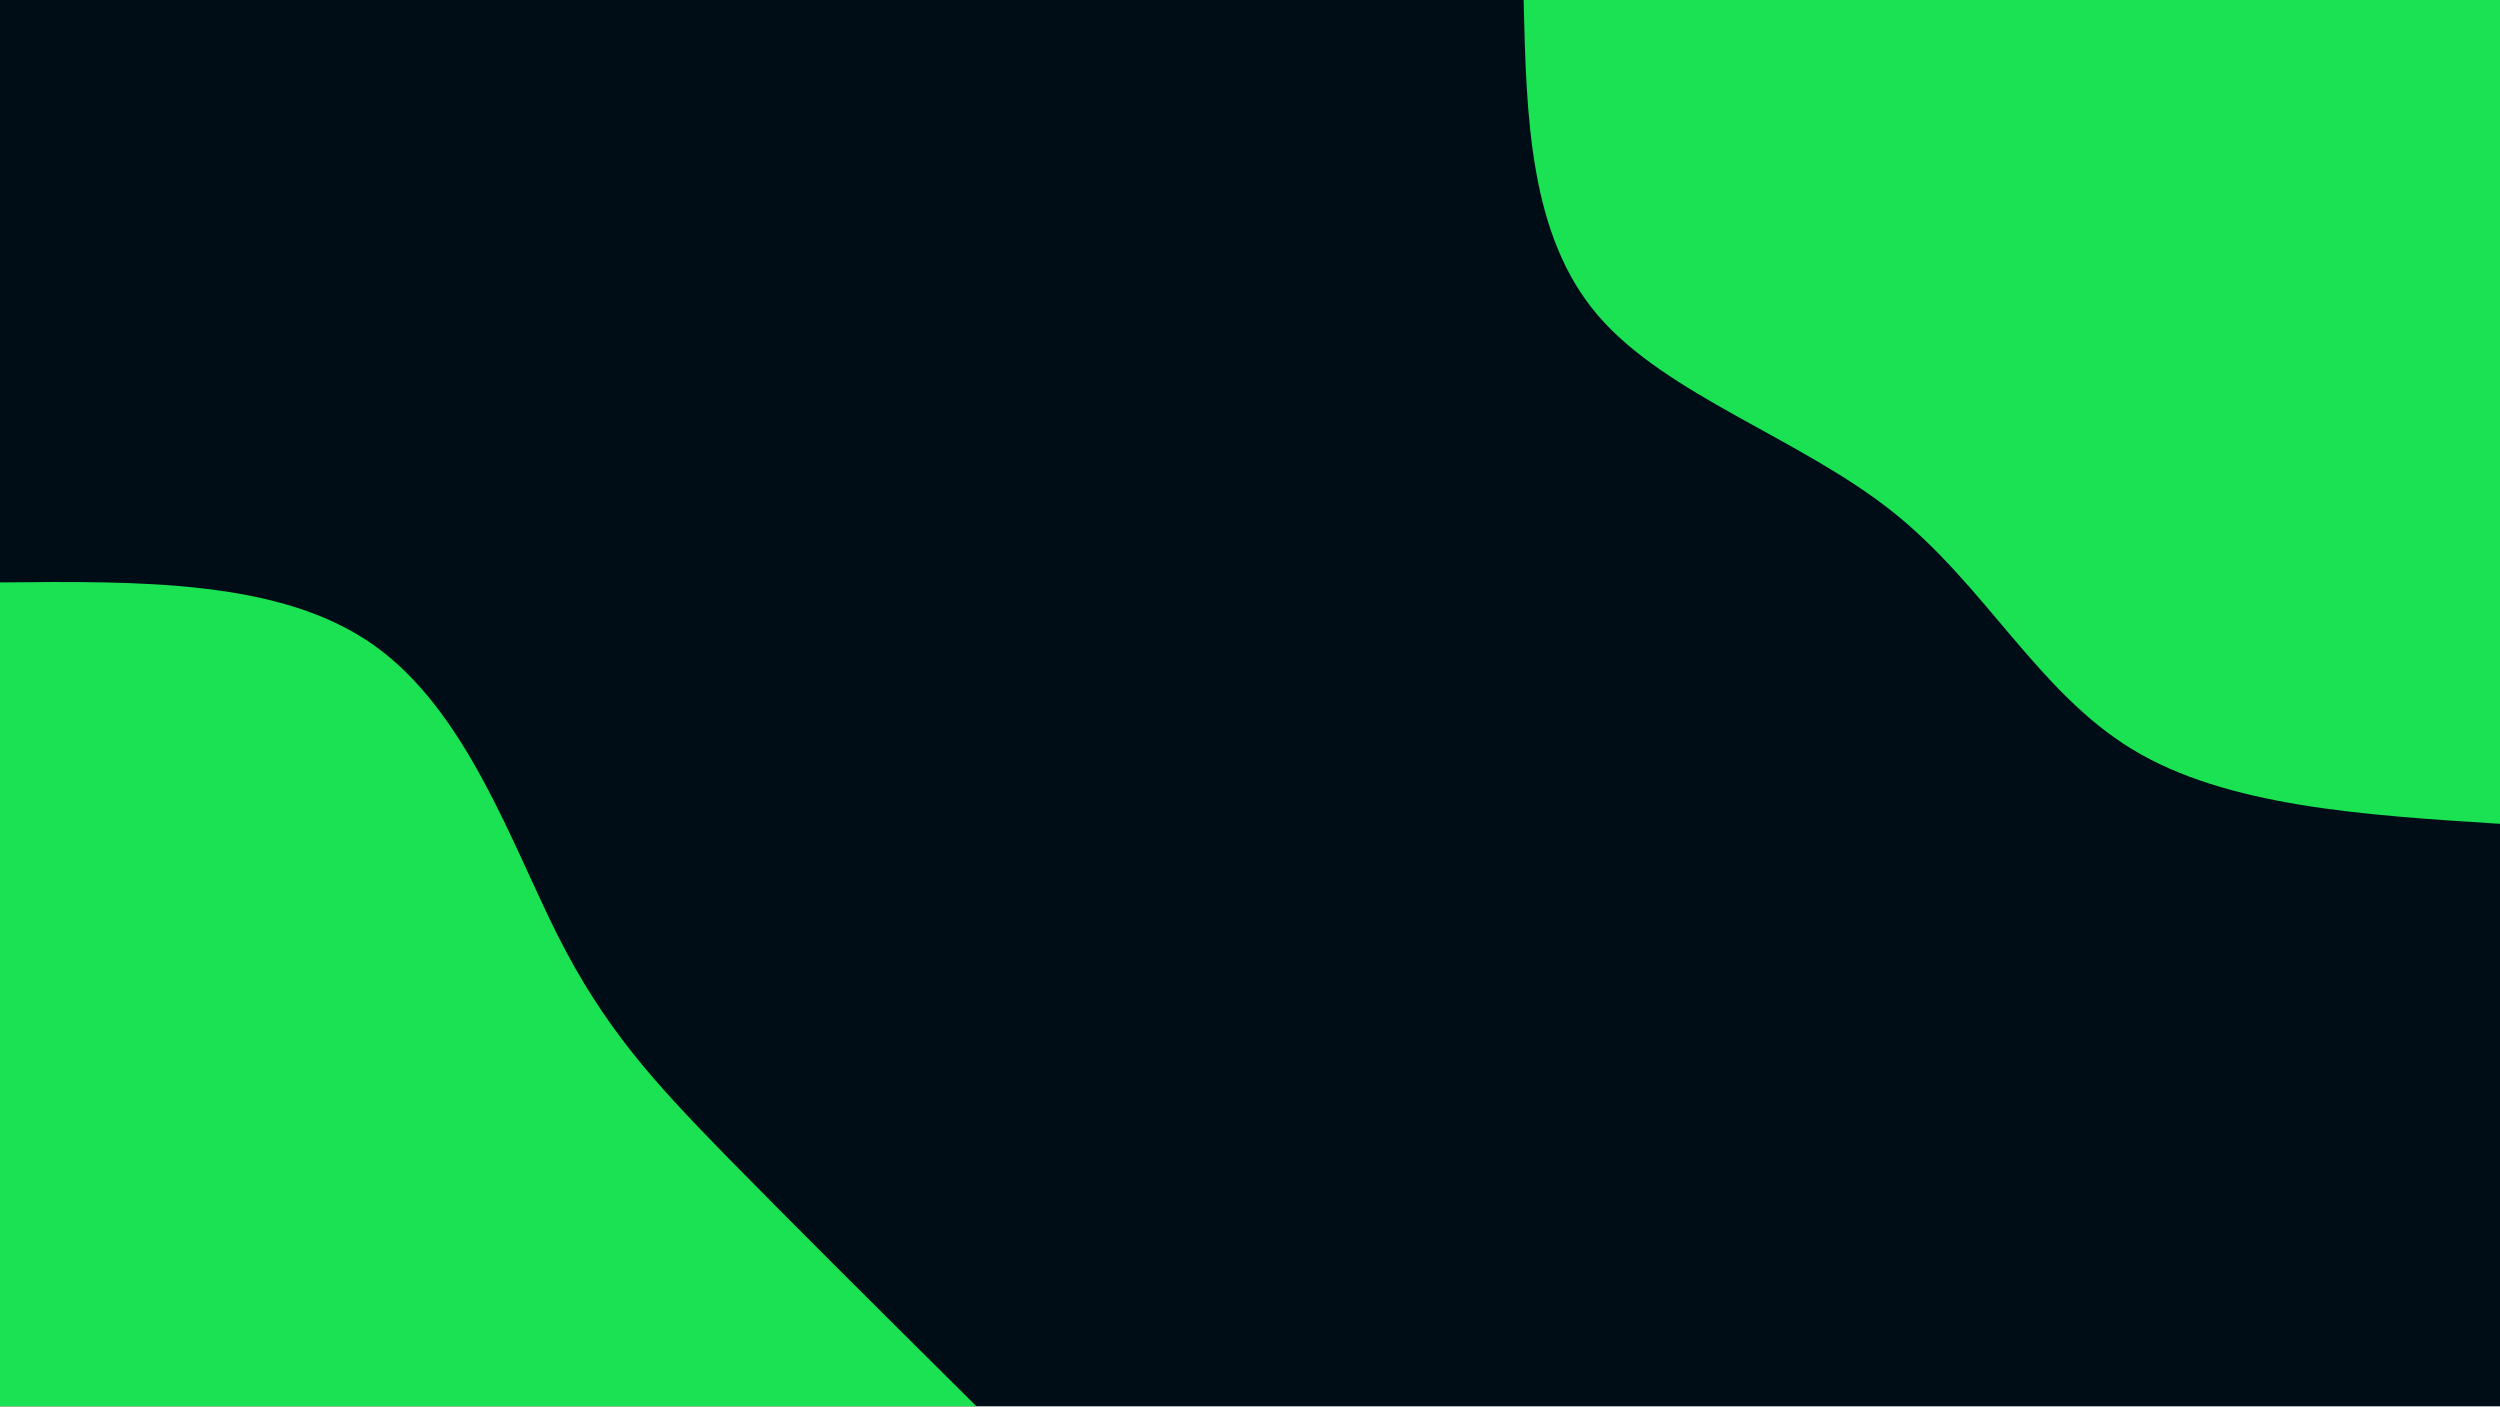
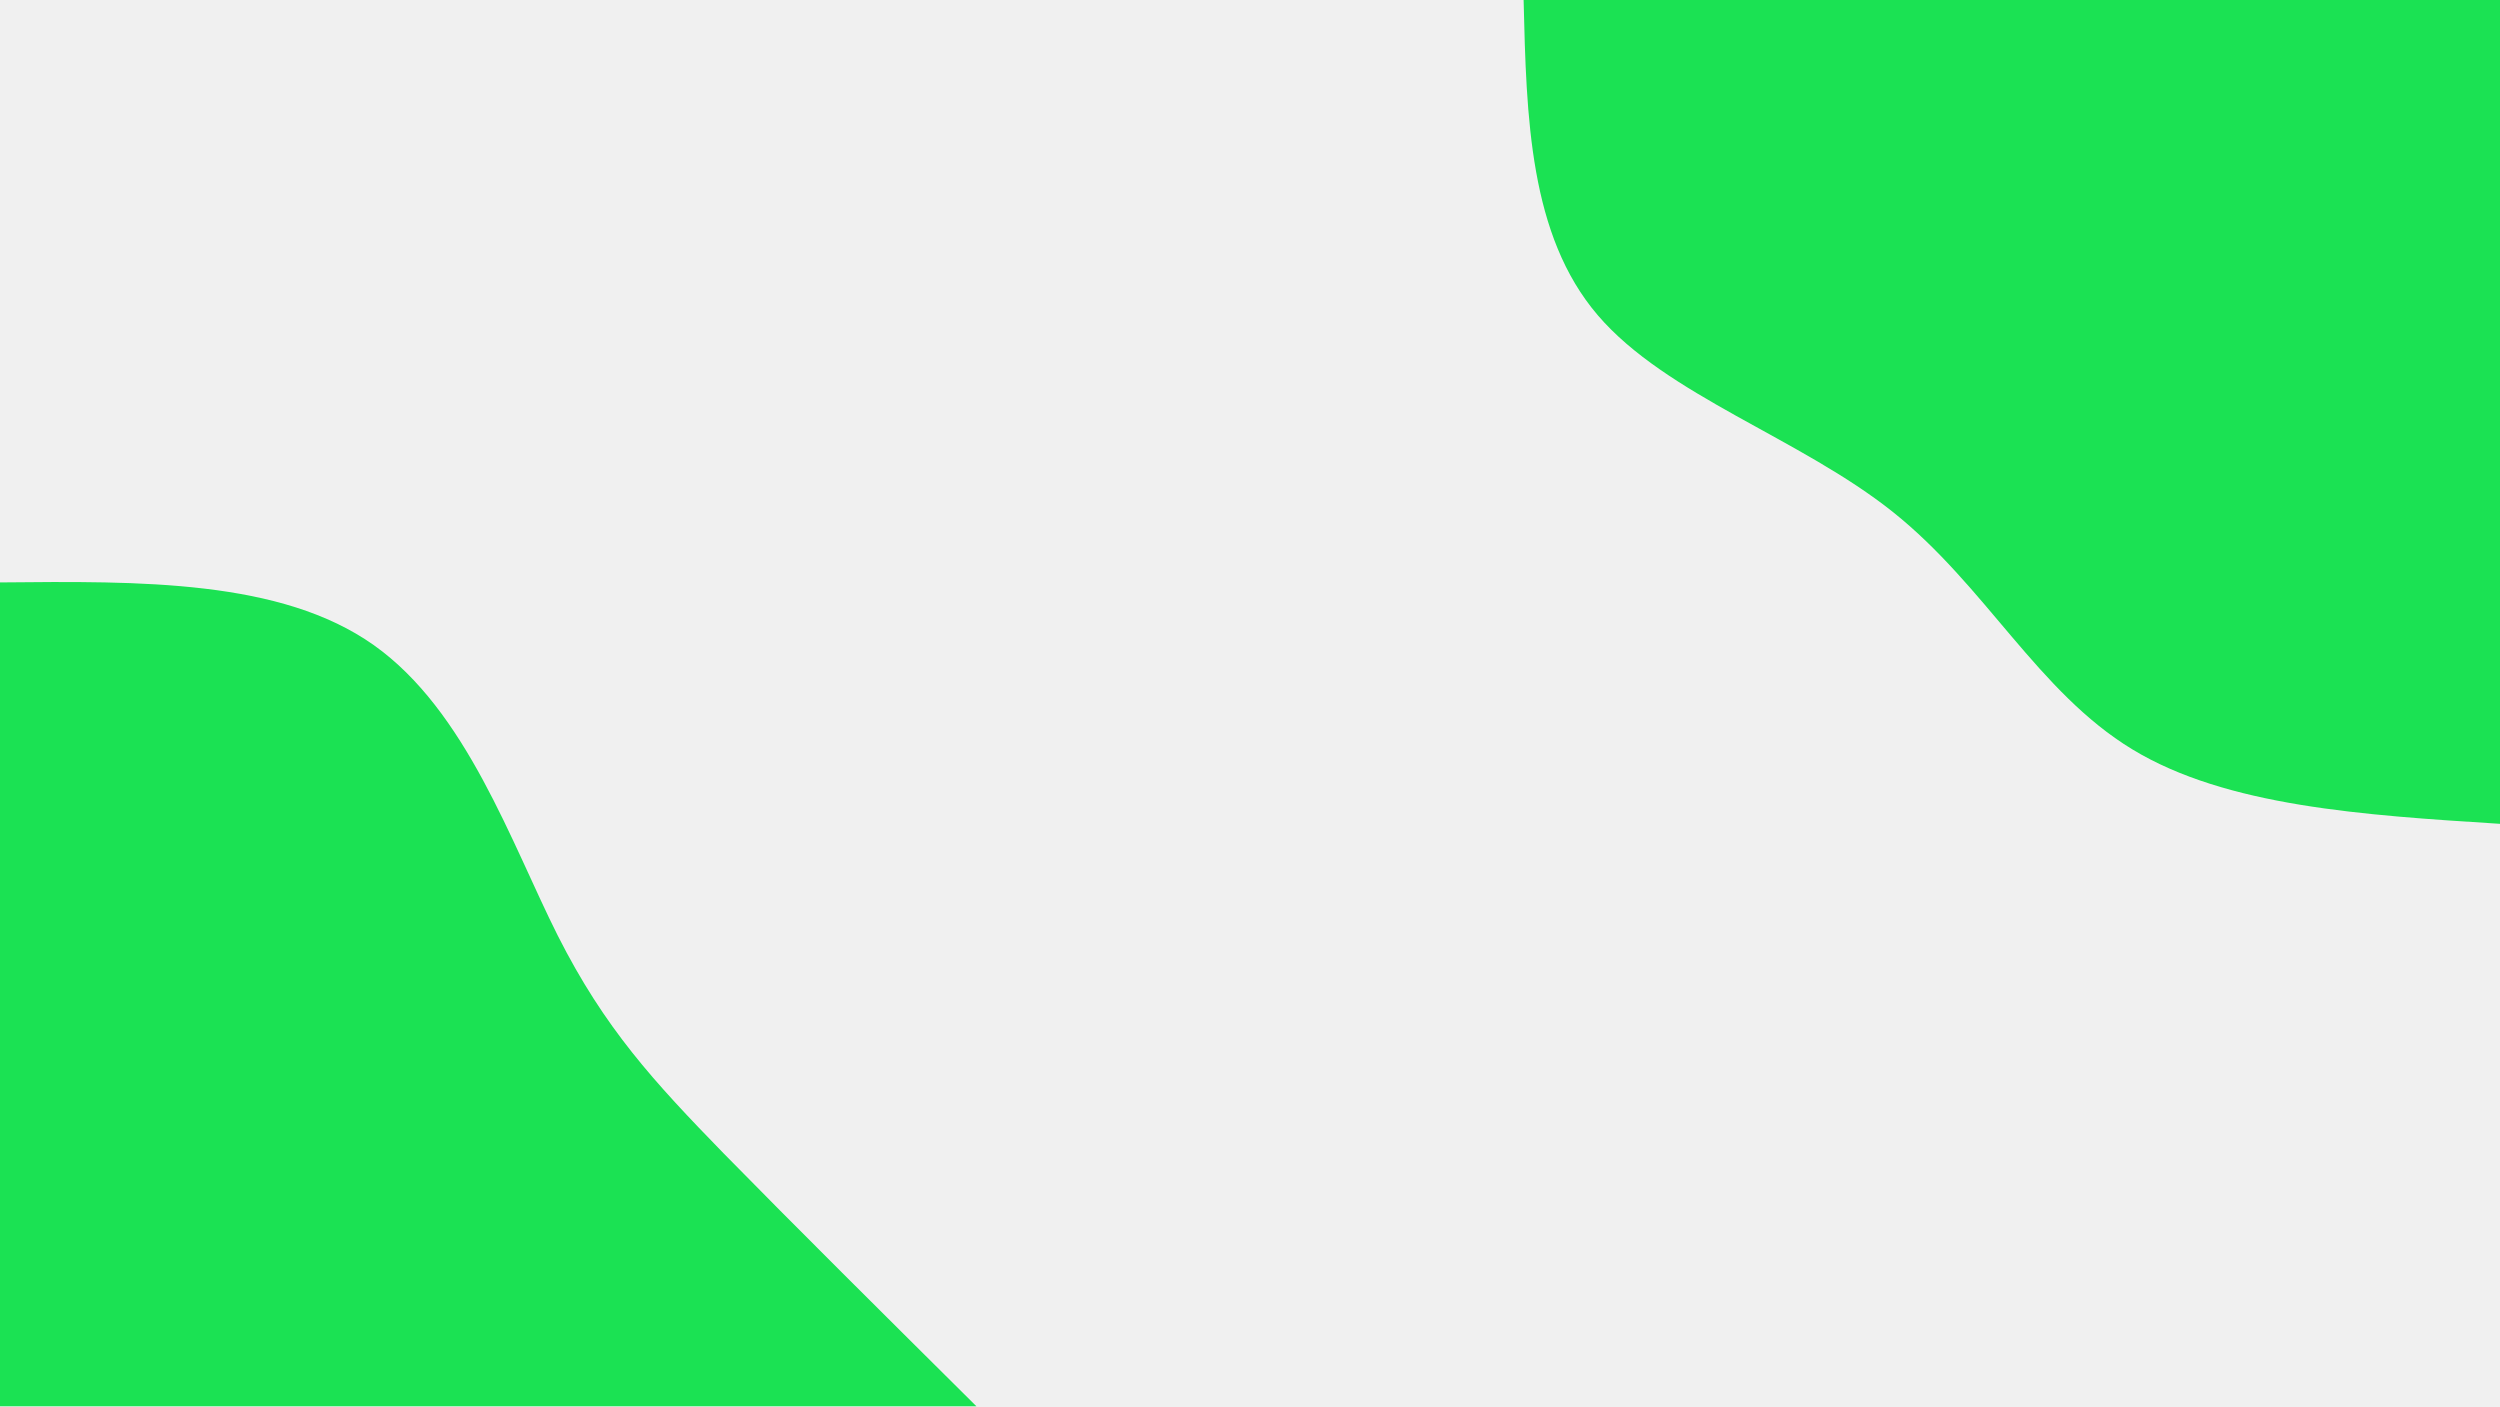
- <svg xmlns="http://www.w3.org/2000/svg" width="100%" height="100%" fill="none" viewBox="0 0 1280 720" preserveAspectRatio="none">
+ <svg xmlns="http://www.w3.org/2000/svg" width="100%" height="100%" viewBox="0 0 1280 720" preserveAspectRatio="none">
  <g clip-path="url(#clip0_68_174)">
-     <path d="M1280 0H0V720H1280V0Z" fill="#000D17" />
    <path d="M1280 421.8C1210.03 417.36 1139.91 412.92 1091.7 383.64C1043.34 354.24 1016.75 300.12 969.244 262.2C921.742 224.28 853.191 202.44 818.062 161.4C783.076 120.48 781.511 60.24 780.089 0H1280V421.8Z" fill="#1BE253" />
    <path d="M0 298.2C71.964 297.48 143.929 296.76 191.289 330.24C238.791 363.84 261.689 431.52 285.582 479.04C309.618 526.56 334.649 553.68 370.489 590.52C406.471 627.24 453.262 673.68 499.911 720H0V298.2Z" fill="#1BE253" />
  </g>
  <defs>
    <clipPath id="clip0_68_174">
      <rect width="1280" height="720" fill="white" />
    </clipPath>
  </defs>
</svg>
